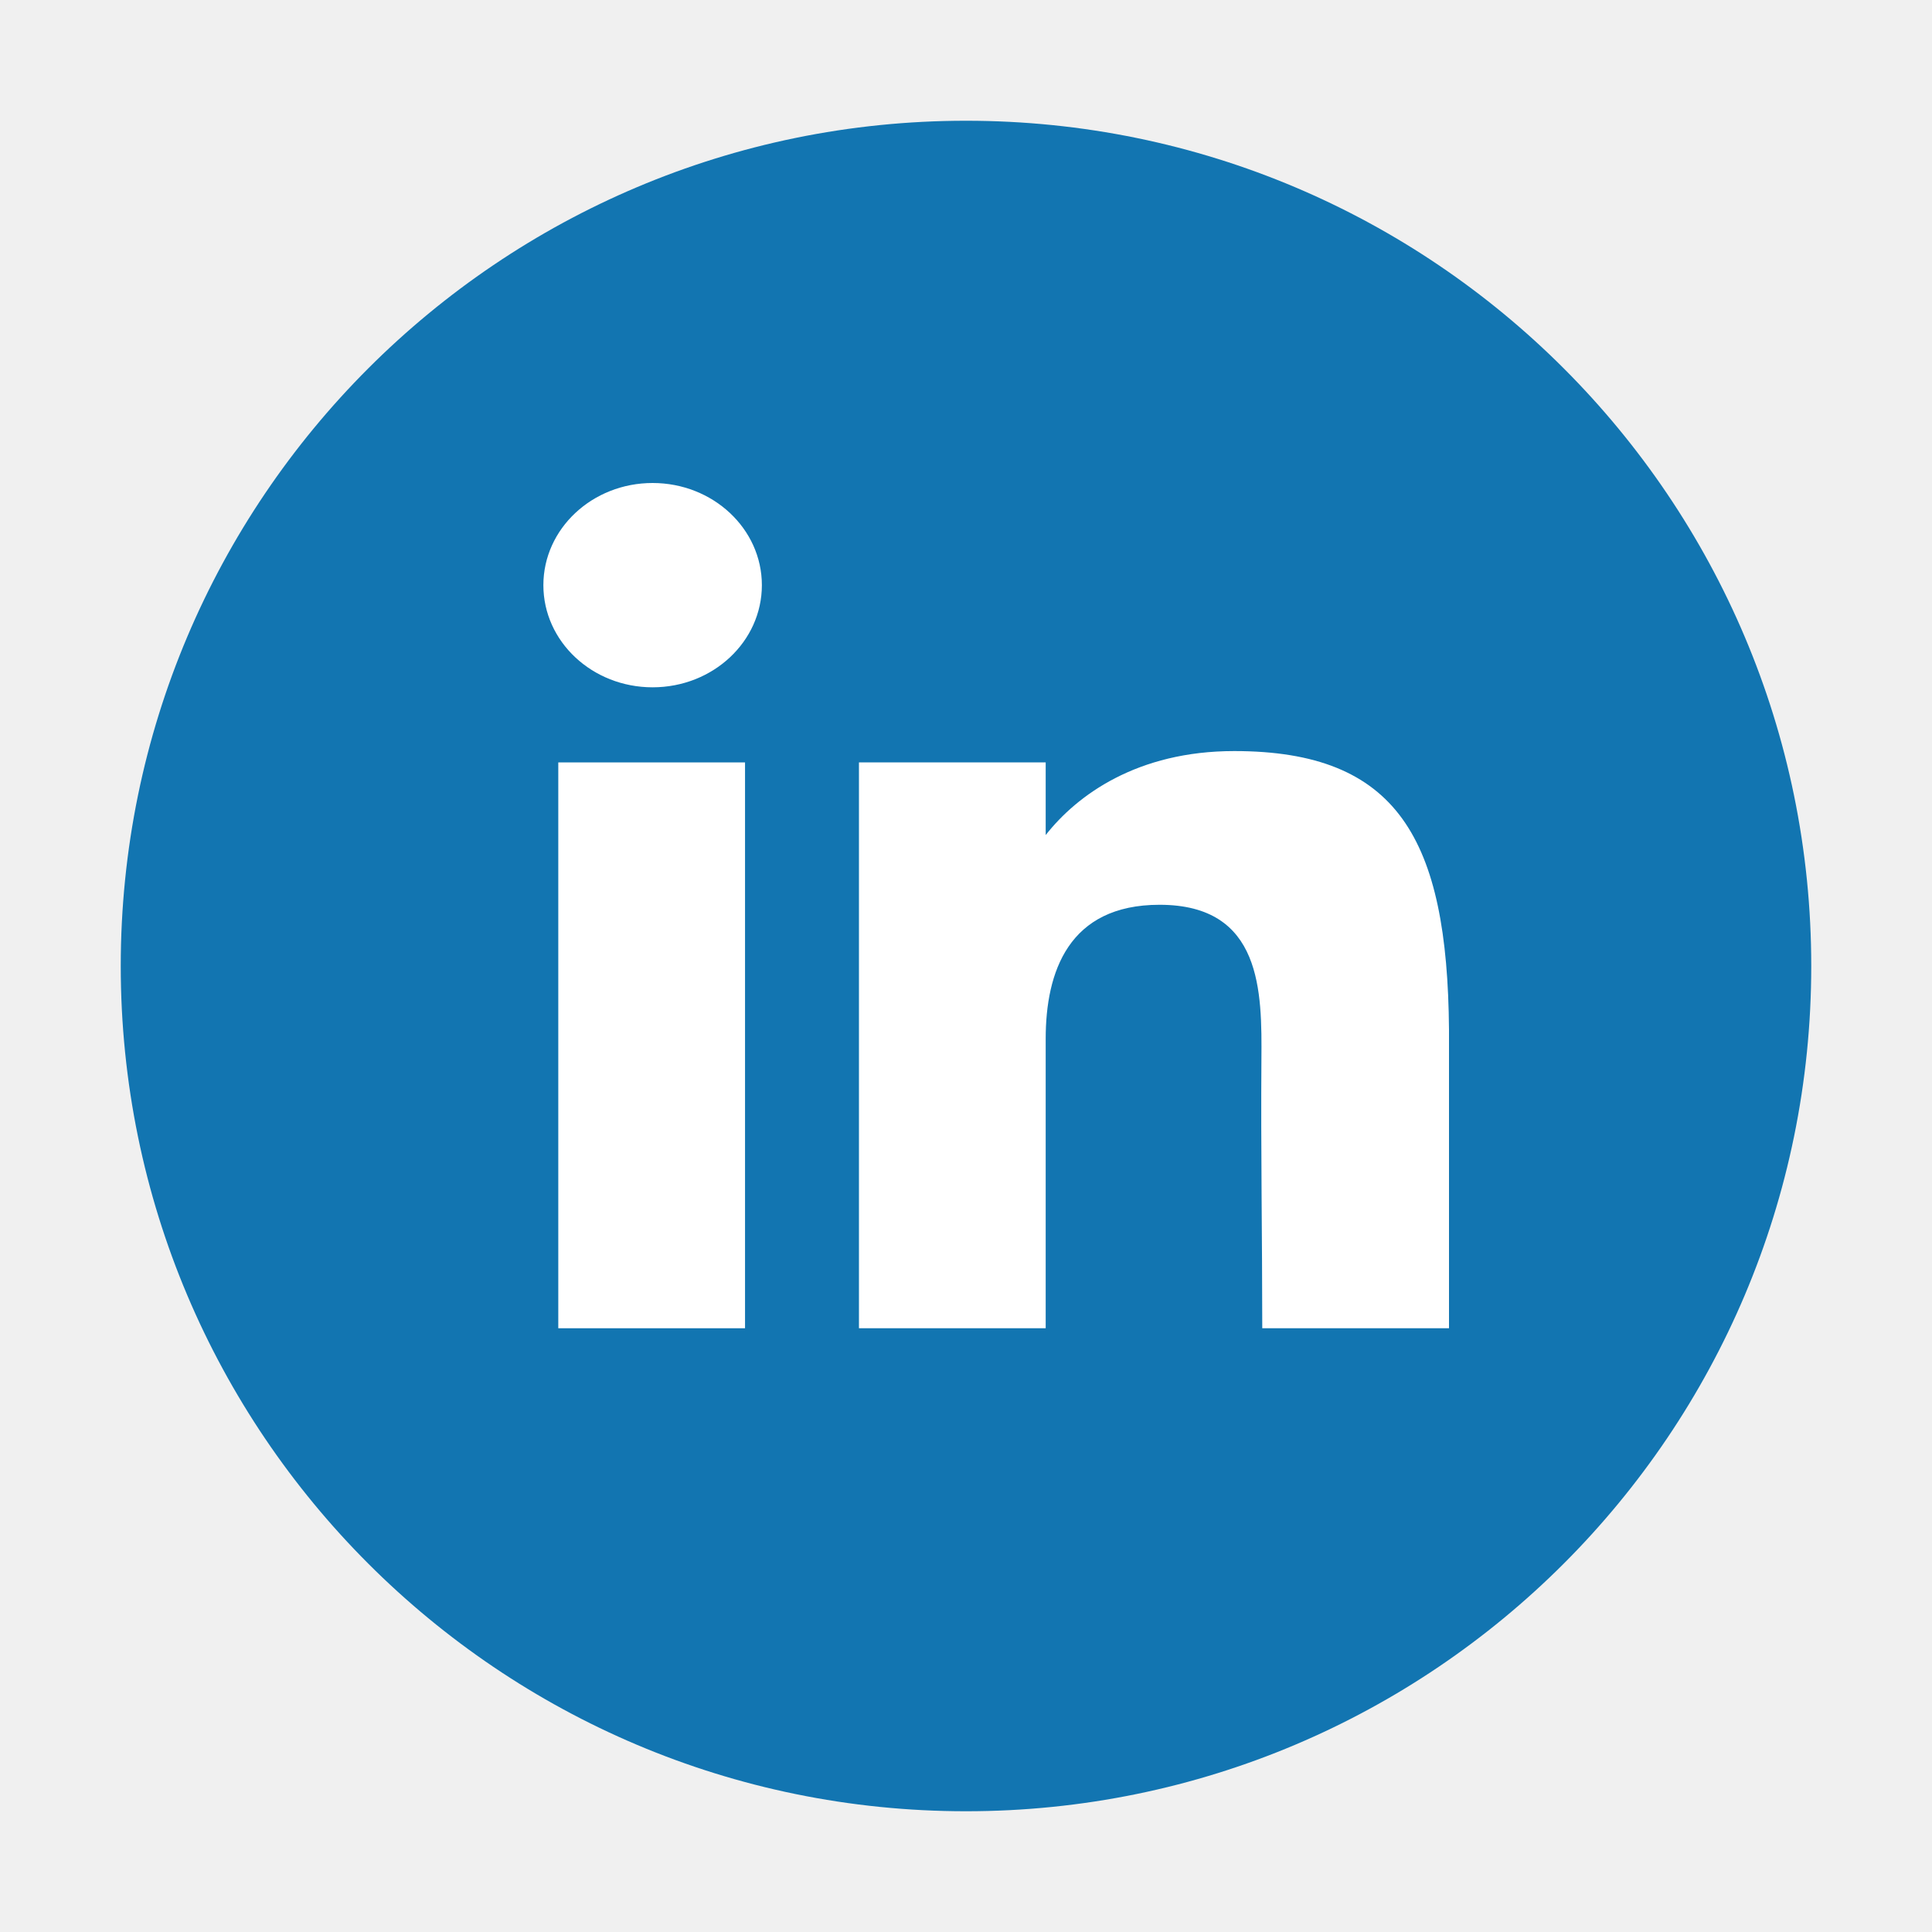
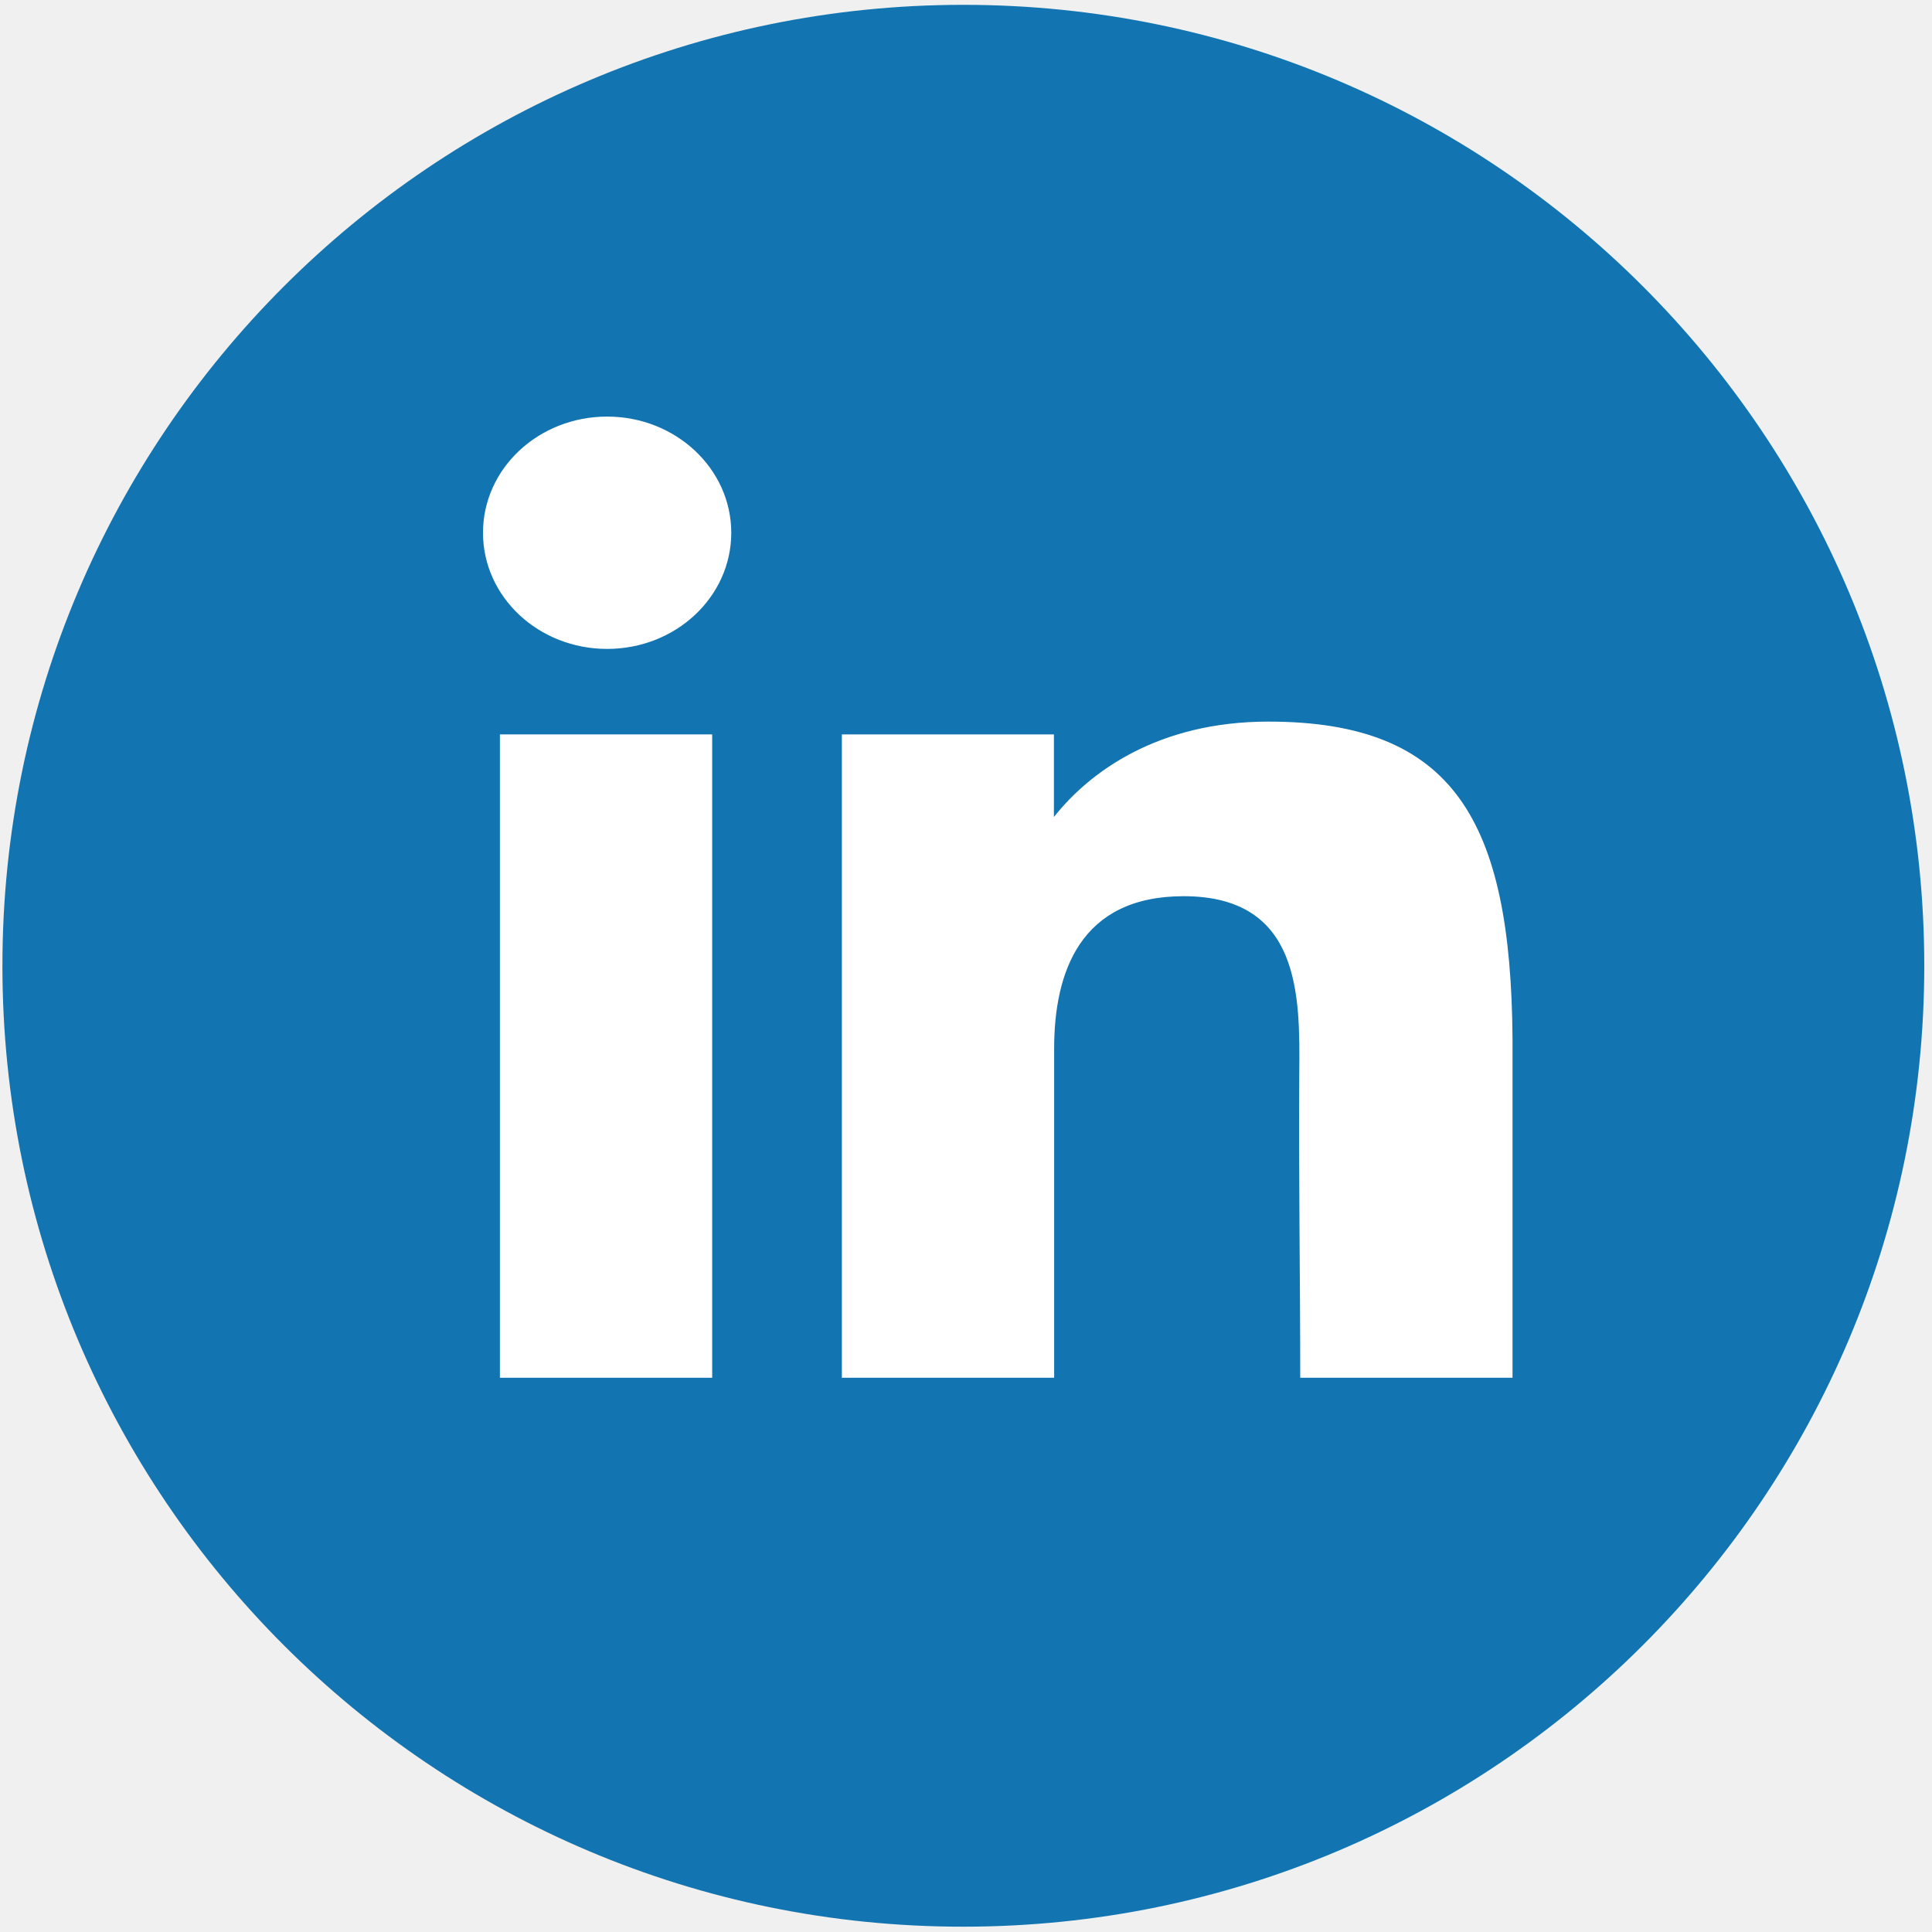
- <svg xmlns="http://www.w3.org/2000/svg" width="800px" height="800px" viewBox="0 0 32 32" fill="none">
-   <rect x="2" y="2" width="28" height="28" rx="14" fill="#1275B1" />
-   <path d="M12.619 9.692C12.619 10.627 11.809 11.384 10.809 11.384C9.81 11.384 9 10.627 9 9.692C9 8.758 9.81 8 10.809 8C11.809 8 12.619 8.758 12.619 9.692Z" fill="white" />
-   <path d="M9.247 12.628H12.34V22H9.247V12.628Z" fill="white" />
-   <path d="M17.32 12.628H14.227V22H17.32C17.32 22 17.32 19.05 17.32 17.205C17.32 16.098 17.698 14.986 19.206 14.986C20.911 14.986 20.901 16.434 20.893 17.557C20.882 19.024 20.907 20.522 20.907 22H24V17.054C23.974 13.895 23.151 12.44 20.443 12.44C18.835 12.44 17.839 13.17 17.32 13.831V12.628Z" fill="white" />
+ <svg xmlns="http://www.w3.org/2000/svg" version="1.1" id="Layer_1" x="0px" y="0px" viewBox="0 0 800 800" style="enable-background:new 0 0 800 800;" xml:space="preserve">
+   <style type="text/css">
+ 	.st0{fill:#1275B1;}
+ 	.st1{fill:#FFFFFF;}
+ </style>
+   <path class="st0" d="M398.9,2L398.9,2c219.8,0,397.9,178.2,397.9,397.9l0,0c0,219.8-178.2,397.9-397.9,397.9l0,0  C179.2,797.9,1,619.7,1,399.9l0,0C1,180.2,179.2,2,398.9,2z" />
+   <path class="st1" d="M302.8,220.6c0,26.6-23,48.1-51.4,48.1c-28.4,0-51.4-21.5-51.4-48.1s23-48.1,51.4-48.1  C279.8,172.5,302.8,194.1,302.8,220.6z" />
+   <path class="st1" d="M207,304.1h87.9v266.4H207V304.1z" />
+   <path class="st1" d="M436.5,304.1h-87.9v266.4h87.9c0,0,0-83.9,0-136.3c0-31.5,10.7-63.1,53.6-63.1c48.5,0,48.2,41.2,47.9,73.1  c-0.3,41.7,0.4,84.3,0.4,126.3h87.9V429.9c-0.7-89.8-24.1-131.1-101.1-131.1c-45.7,0-74,20.8-88.8,39.5V304.1z" />
</svg>
